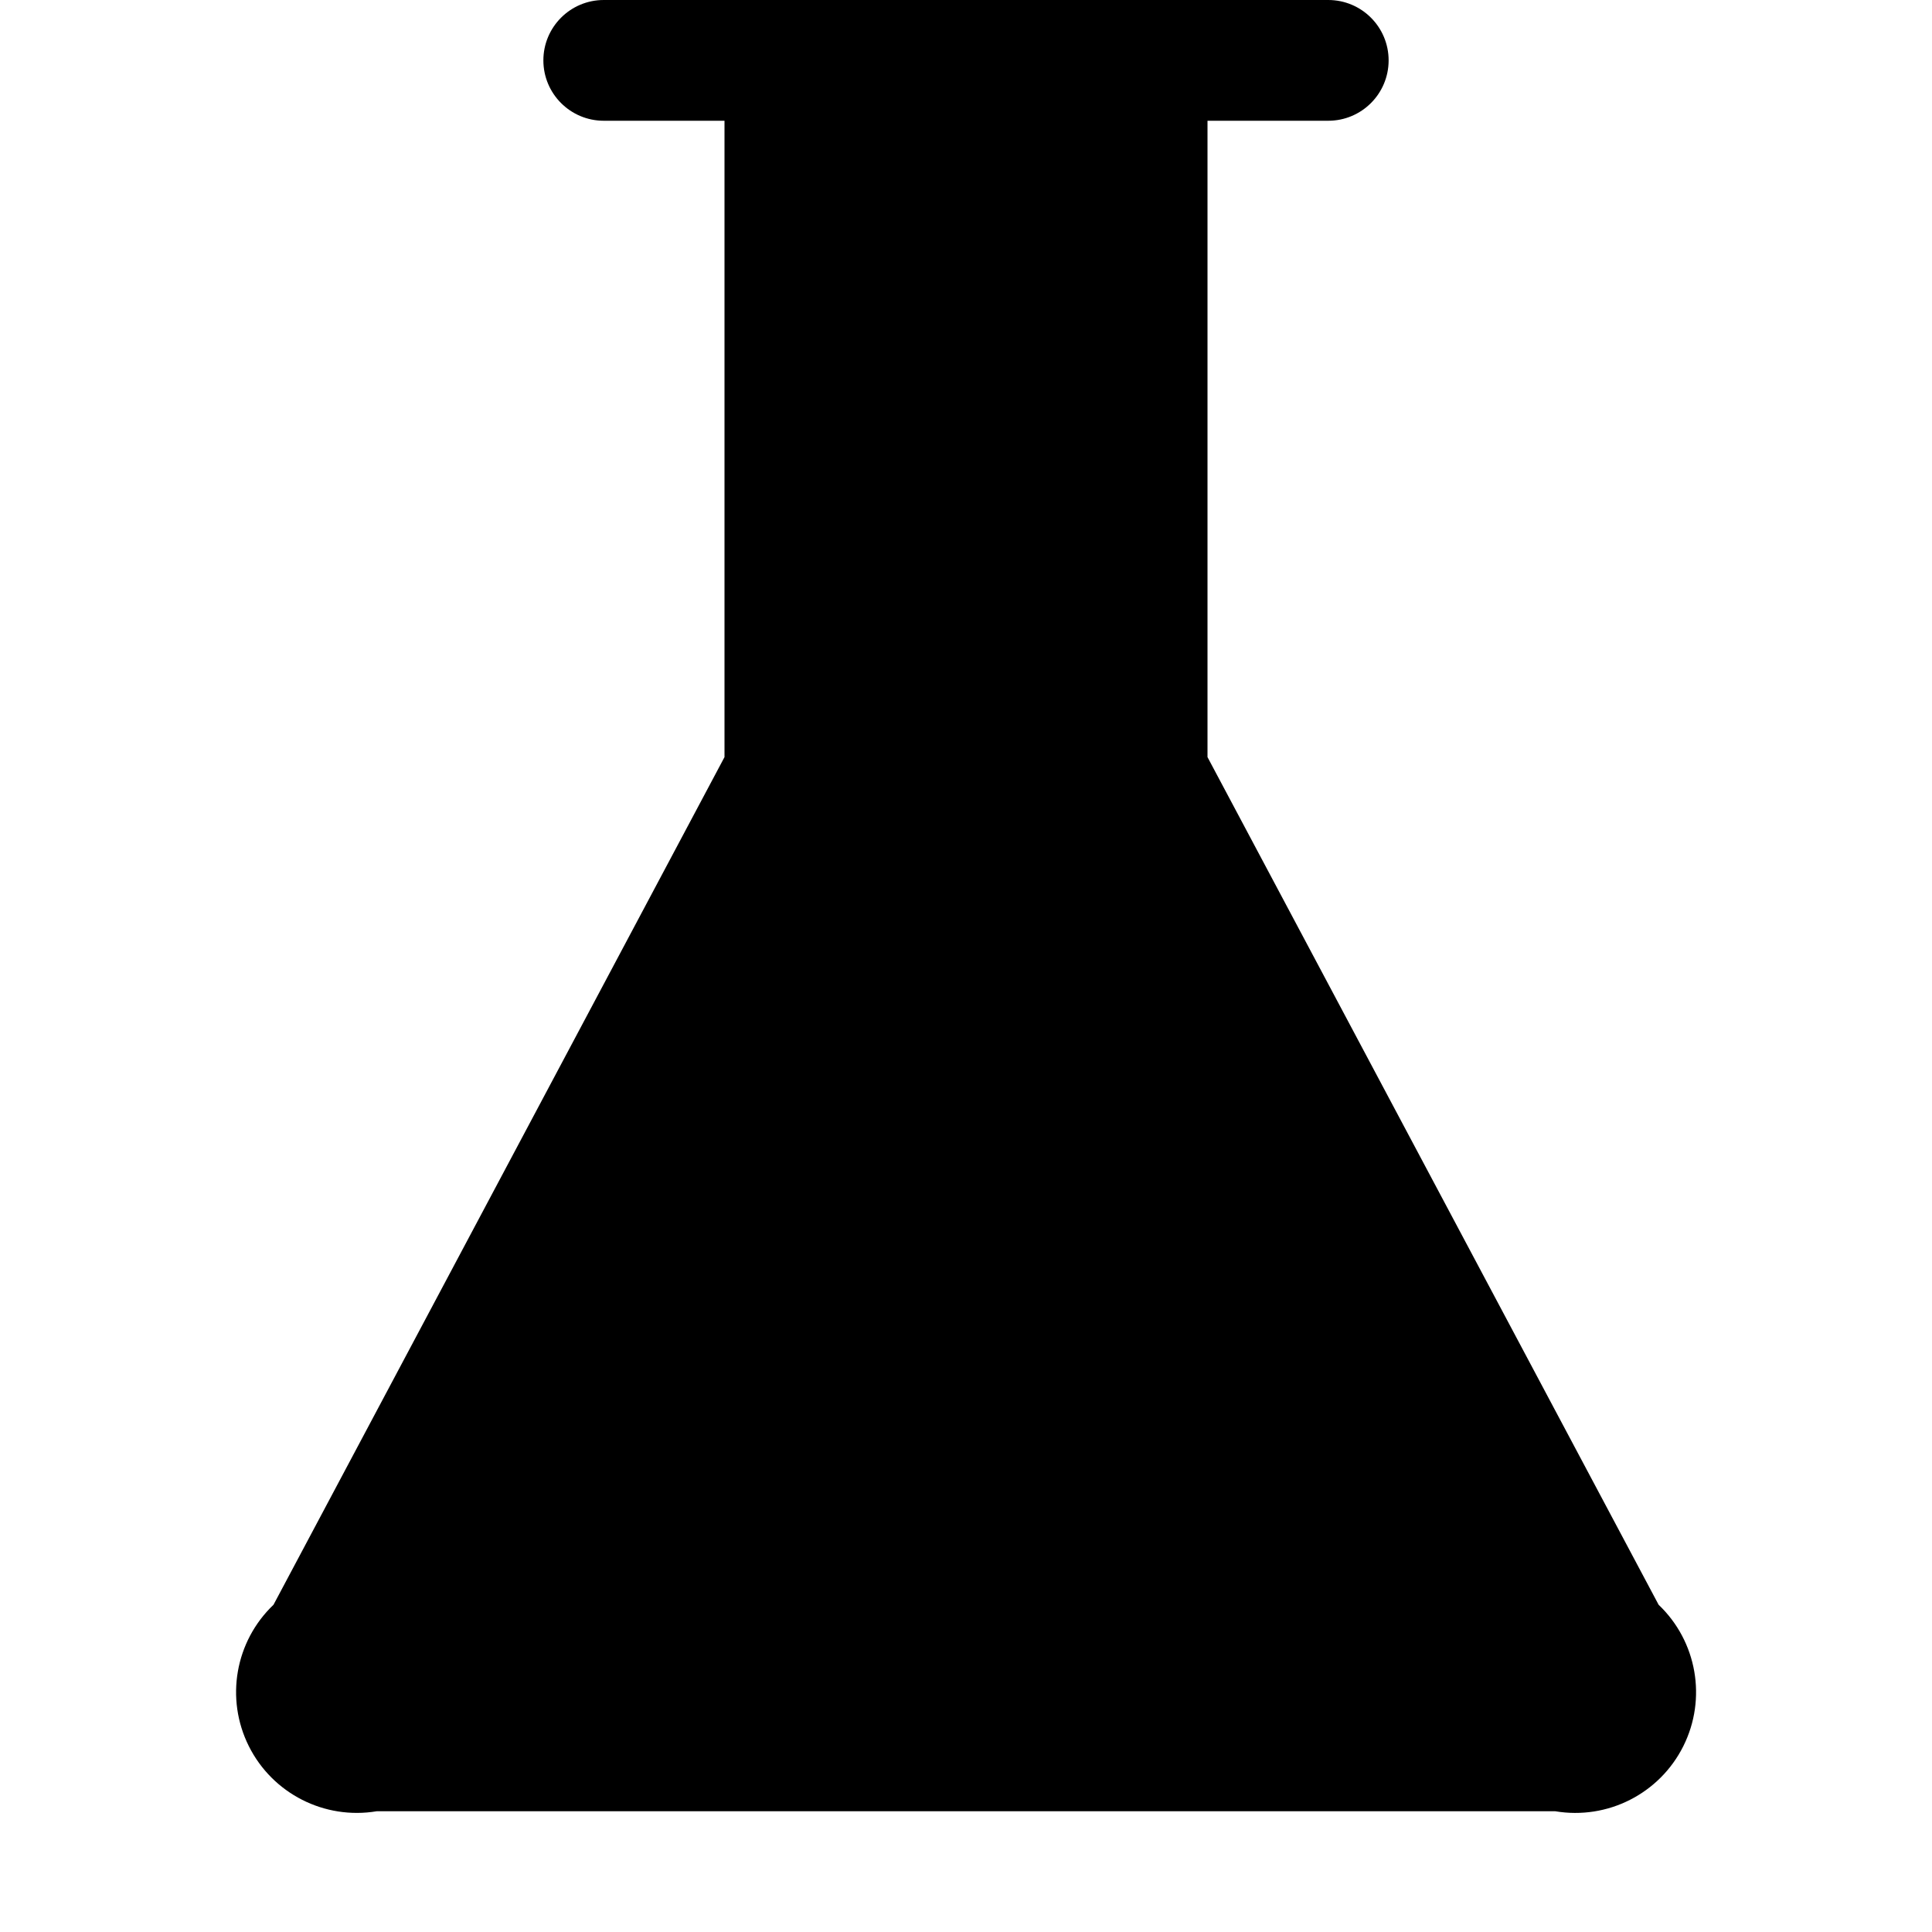
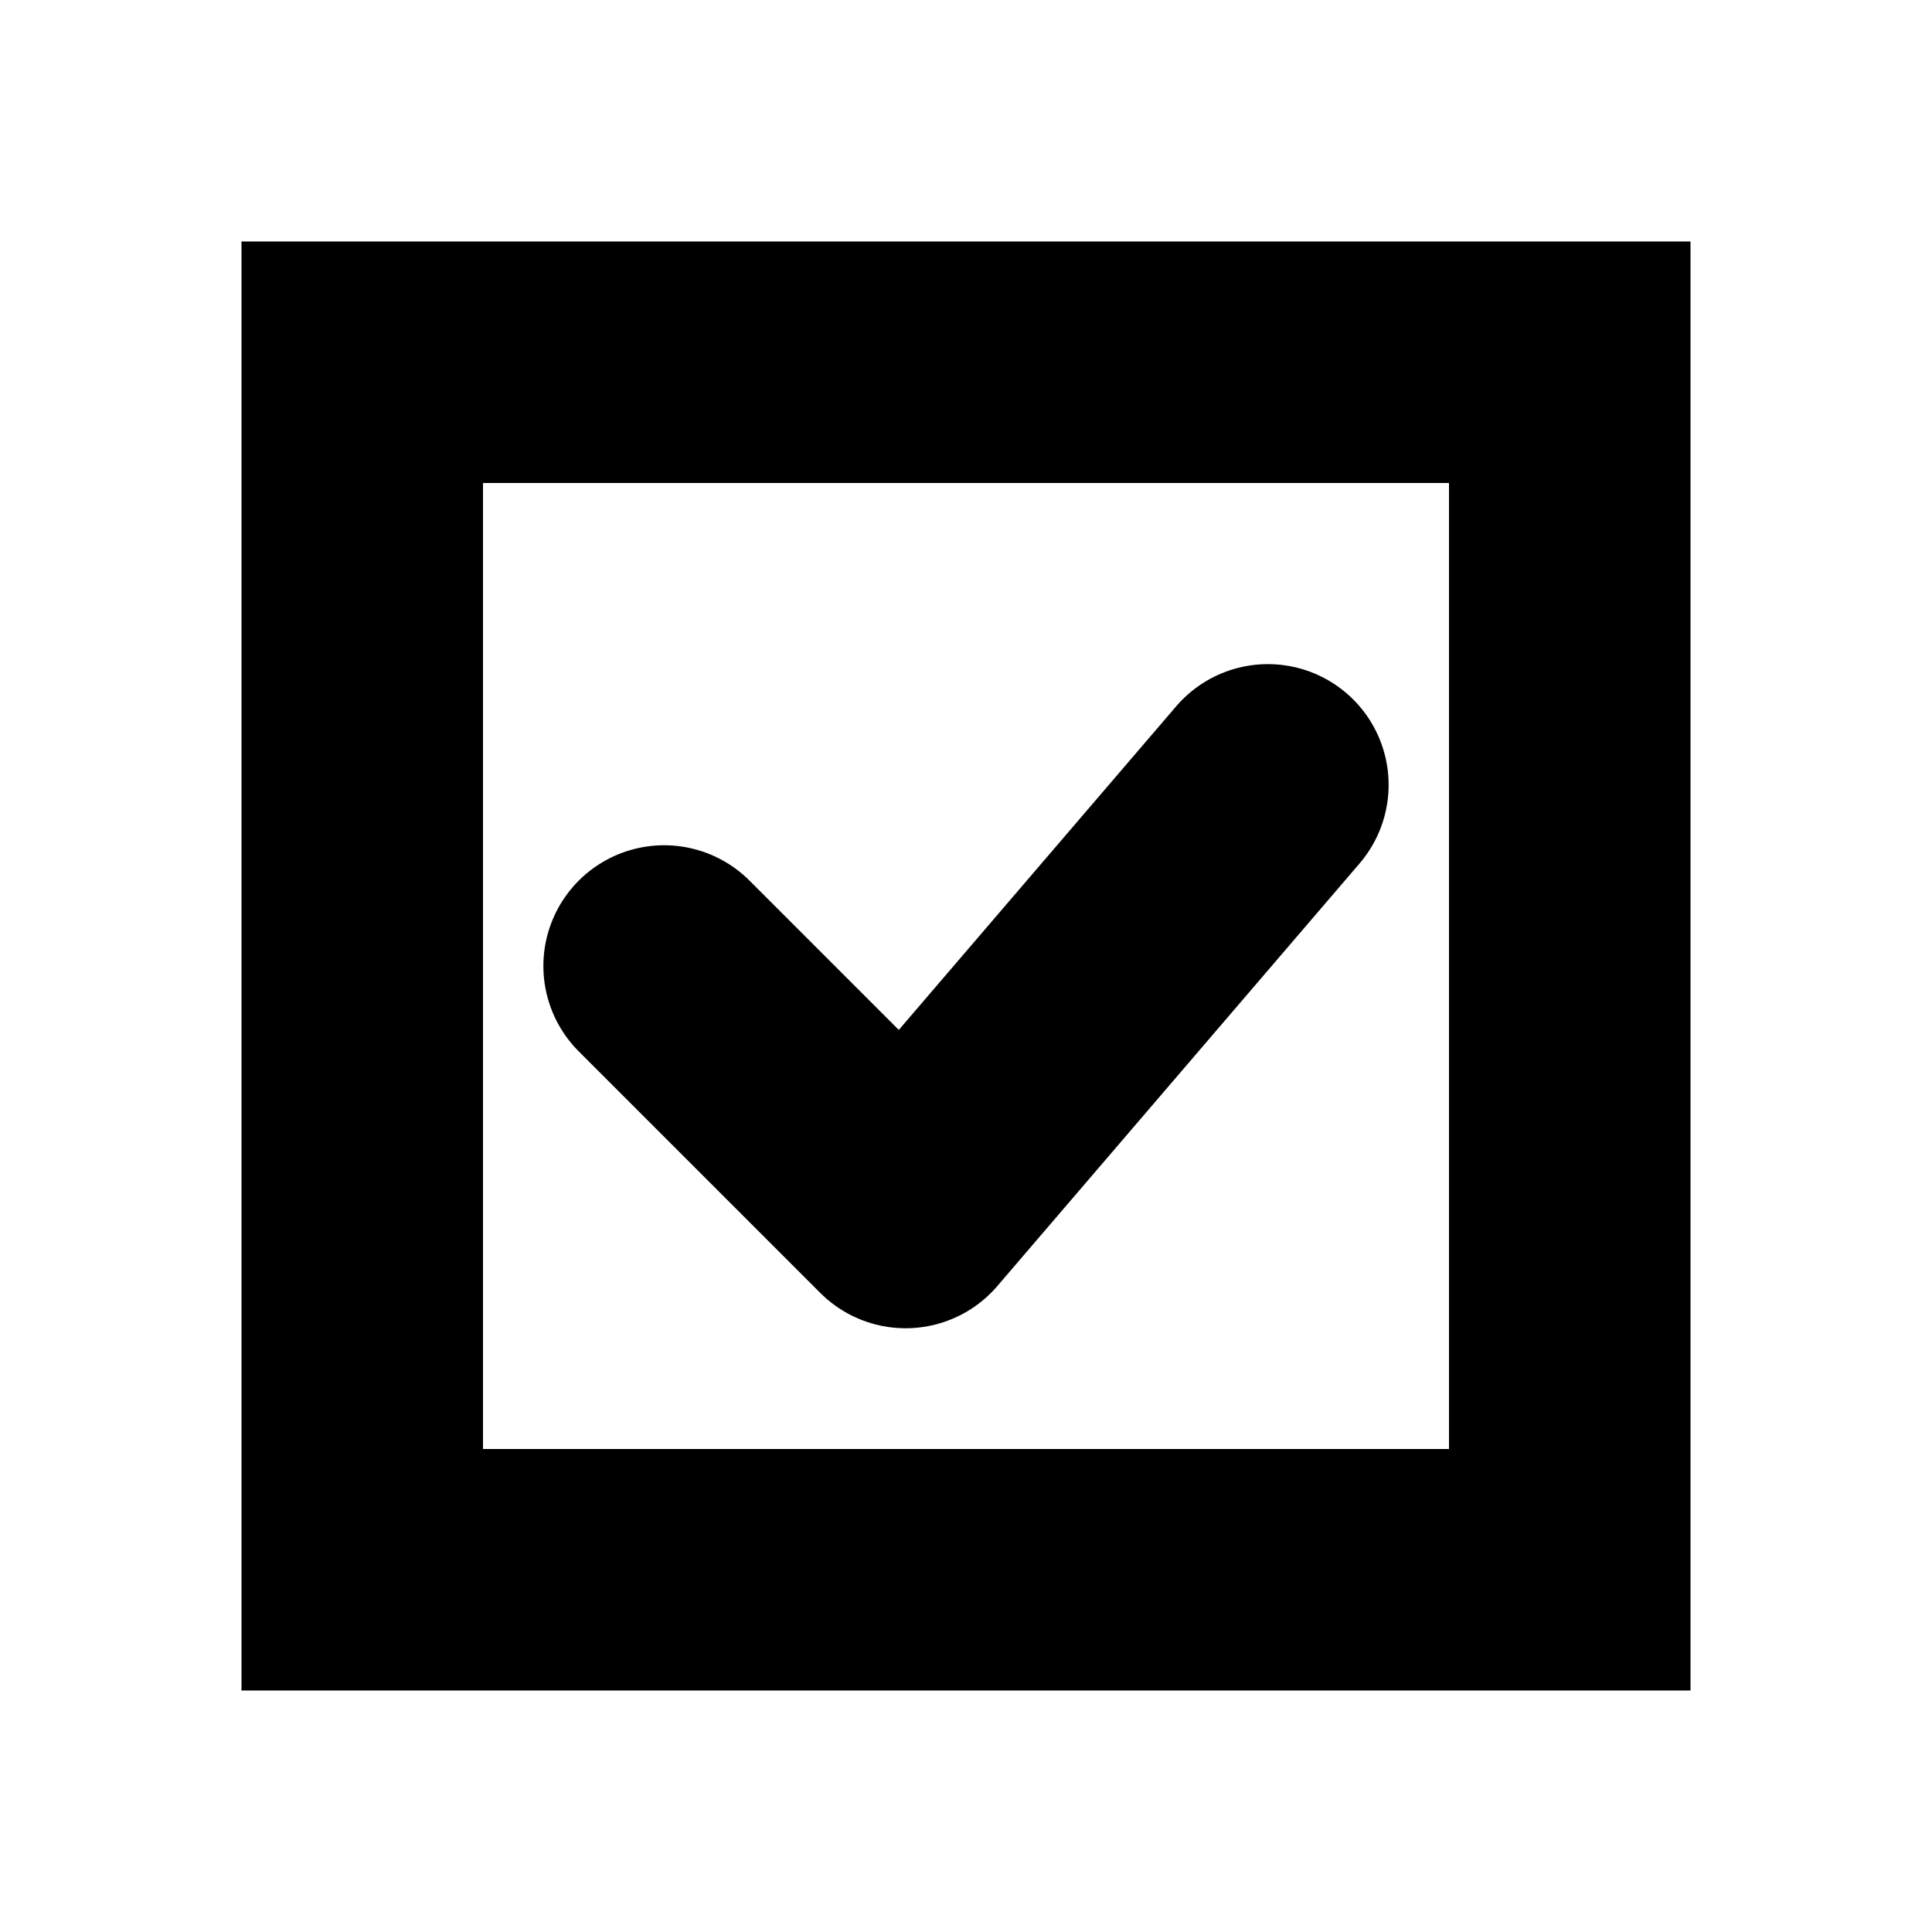
- <svg xmlns="http://www.w3.org/2000/svg" viewBox="0 0 16 16" fill="currentColor">
-   <path d="M6 1v5.27L2.265 13.29A1 1 0 003.12 15h9.76a1 1 0 00.856-1.71L10 6.27V1h1a.5.5 0 000-1H5a.5.5 0 000 1h1z" />
+ <svg xmlns="http://www.w3.org/2000/svg" viewBox="0 0 16 16" fill="none" stroke="currentColor" stroke-width="2">
+   <rect x="3" y="3" width="10" height="10" />
+   <path d="M5.5 8l2 2L10.5 6.5" stroke-linecap="round" stroke-linejoin="round" />
</svg>
